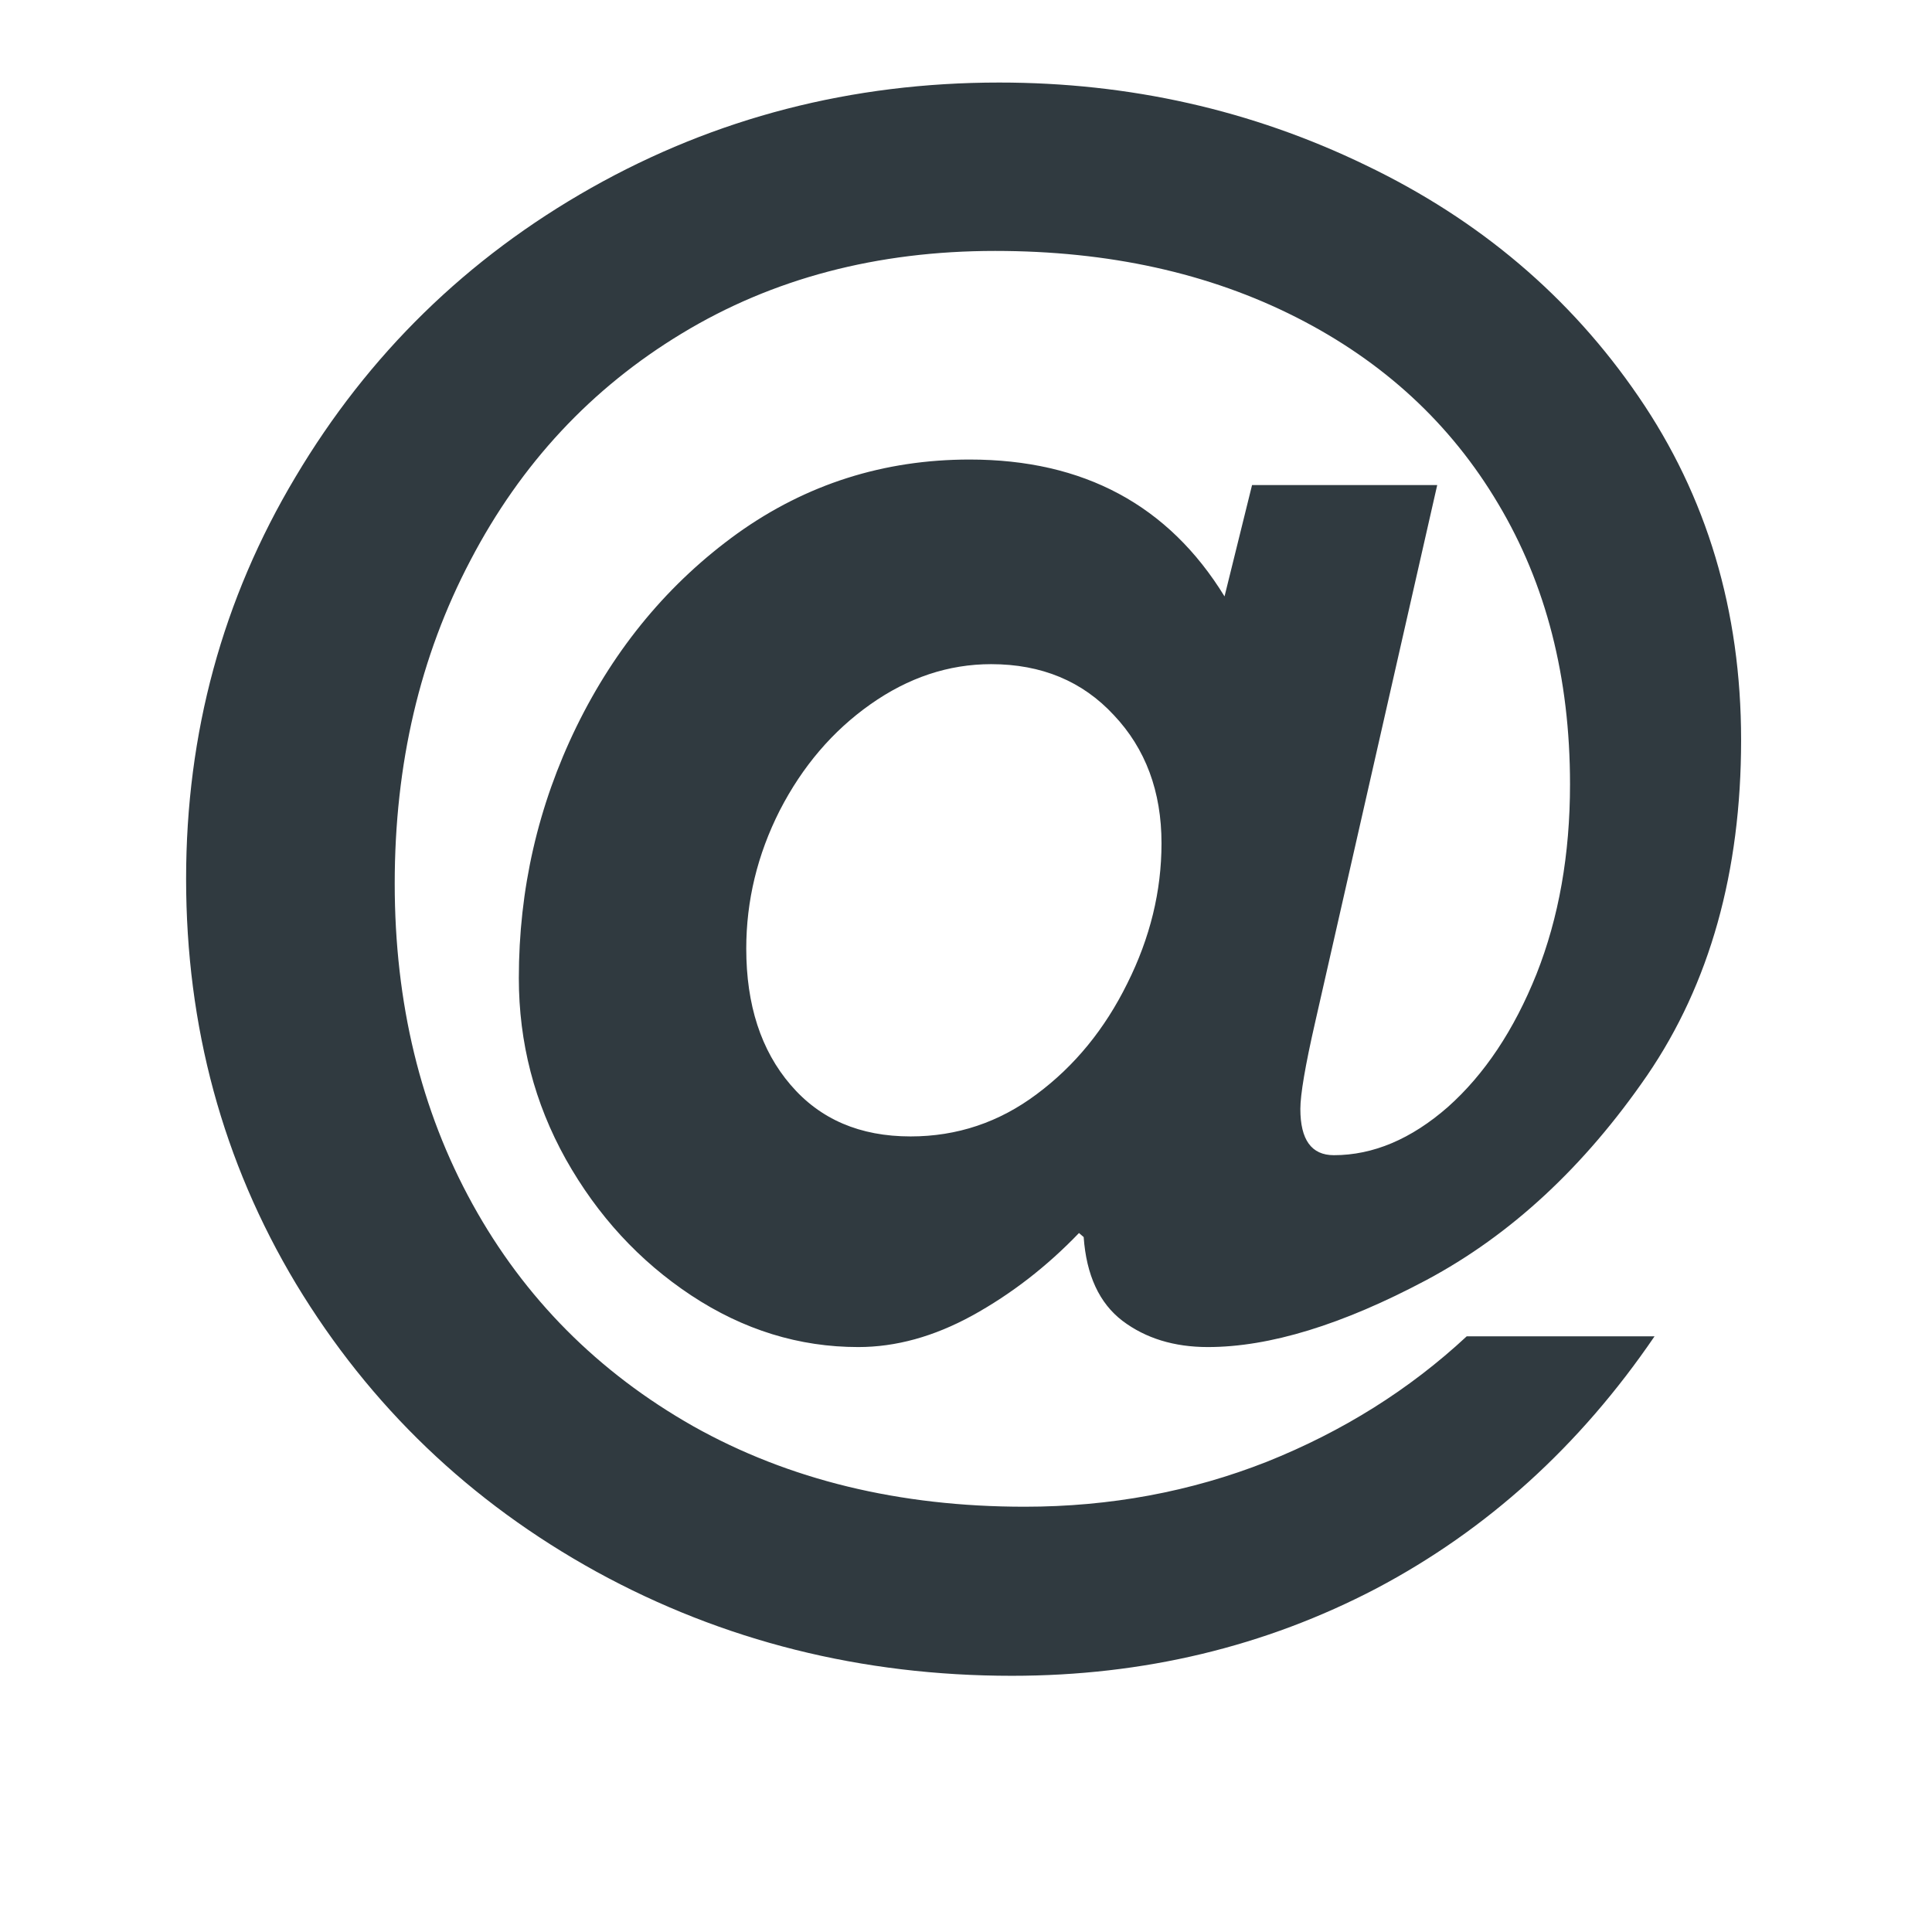
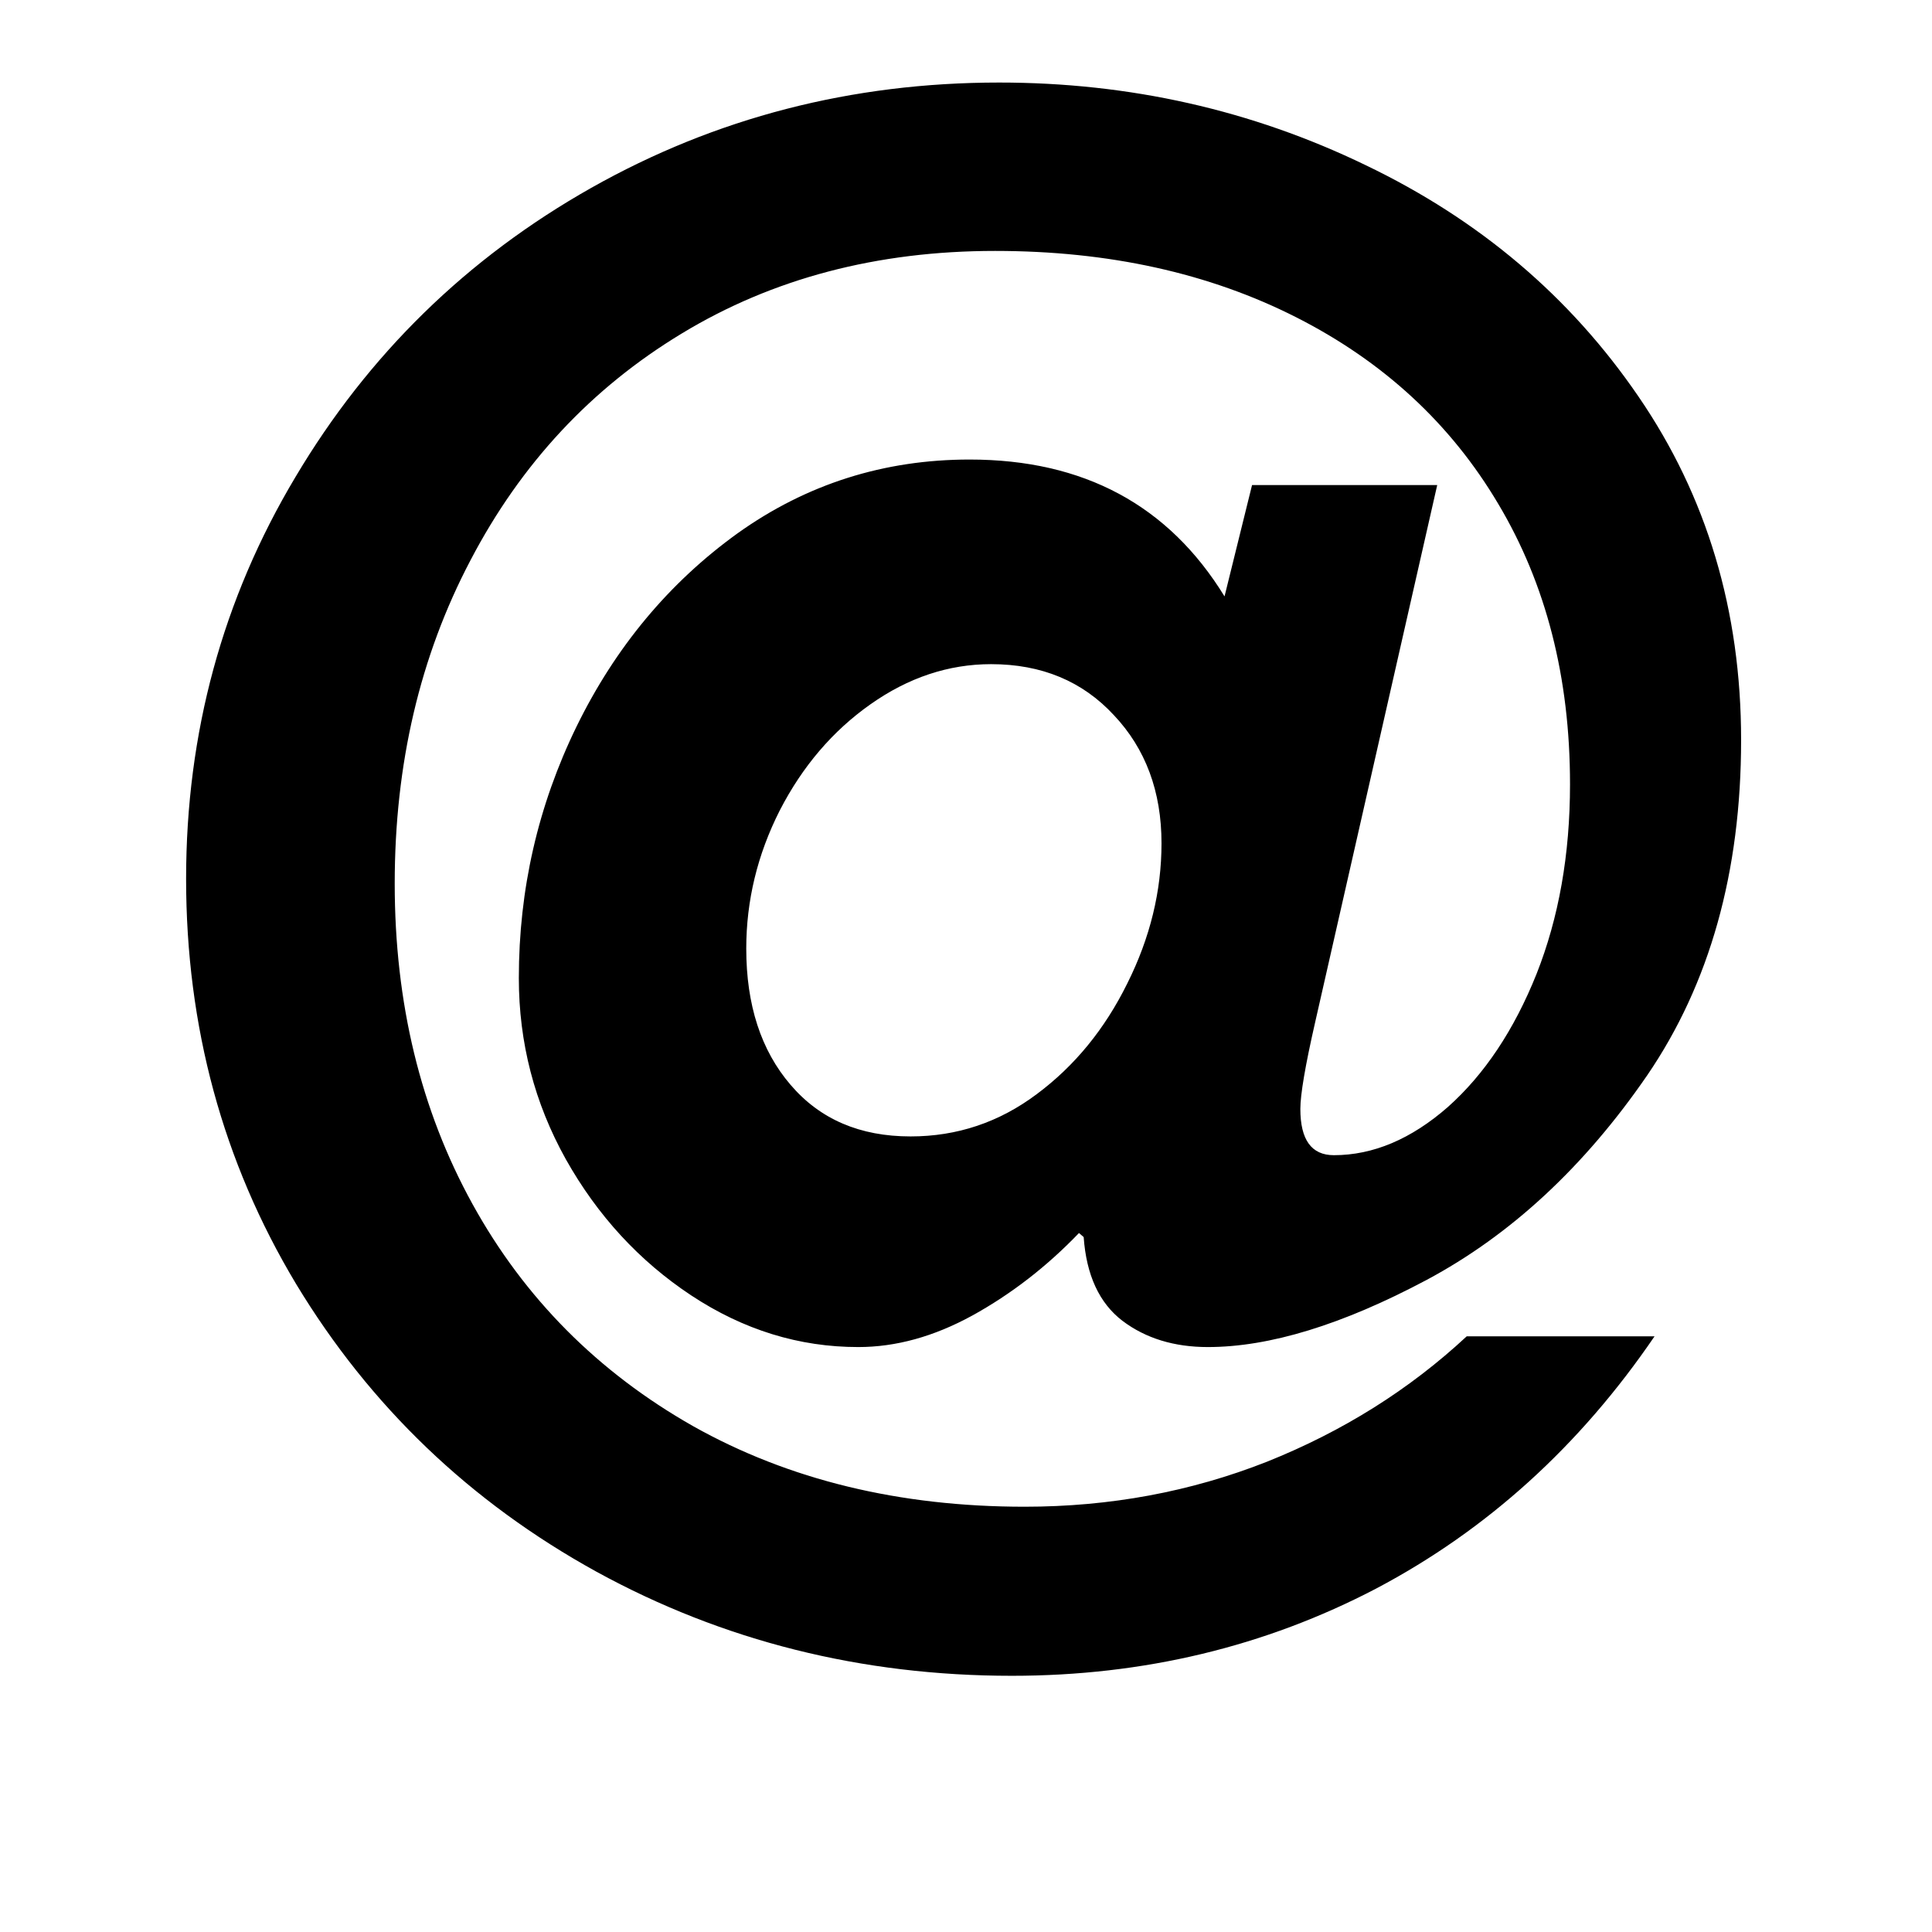
<svg xmlns="http://www.w3.org/2000/svg" width="60" zoomAndPan="magnify" viewBox="0 0 45 45" height="60" preserveAspectRatio="xMidYMid meet" version="1.0">
  <defs>
    <g />
  </defs>
-   <g fill="#303A40" fill-opacity="1">
+   <g fill="black" fill-opacity="1">
    <g transform="translate(-1.462288, 38.09452)">
      <g>
        <path d="M 29.594 -6.719 C 28.812 -6.719 28.148 -6.922 27.609 -7.328 C 27.066 -7.742 26.766 -8.395 26.703 -9.281 L 26.594 -9.375 C 25.844 -8.594 25.016 -7.953 24.109 -7.453 C 23.211 -6.961 22.328 -6.719 21.453 -6.719 C 20.078 -6.719 18.781 -7.117 17.562 -7.922 C 16.352 -8.723 15.379 -9.781 14.641 -11.094 C 13.91 -12.406 13.547 -13.812 13.547 -15.312 C 13.547 -17.375 13.992 -19.328 14.891 -21.172 C 15.797 -23.023 17.047 -24.523 18.641 -25.672 C 20.242 -26.816 22.047 -27.391 24.047 -27.391 C 26.703 -27.391 28.68 -26.328 29.984 -24.203 L 30.625 -26.797 L 34.938 -26.797 L 32.094 -14.281 C 31.863 -13.27 31.75 -12.598 31.75 -12.266 C 31.75 -11.547 32.008 -11.188 32.531 -11.188 C 33.445 -11.188 34.332 -11.562 35.188 -12.312 C 36.039 -13.07 36.727 -14.102 37.25 -15.406 C 37.77 -16.719 38.031 -18.191 38.031 -19.828 C 38.031 -22.316 37.473 -24.492 36.359 -26.359 C 35.254 -28.223 33.688 -29.672 31.656 -30.703 C 29.625 -31.734 27.285 -32.25 24.641 -32.25 C 21.891 -32.25 19.457 -31.609 17.344 -30.328 C 15.238 -29.055 13.598 -27.297 12.422 -25.047 C 11.242 -22.805 10.656 -20.297 10.656 -17.516 C 10.656 -14.734 11.258 -12.242 12.469 -10.047 C 13.676 -7.859 15.391 -6.133 17.609 -4.875 C 19.836 -3.625 22.41 -3 25.328 -3 C 27.316 -3 29.195 -3.348 30.969 -4.047 C 32.738 -4.754 34.289 -5.727 35.625 -6.969 L 40 -6.969 C 38.258 -4.414 36.098 -2.457 33.516 -1.094 C 30.93 0.258 28.102 0.938 25.031 0.938 C 21.531 0.938 18.305 0.129 15.359 -1.484 C 12.41 -3.109 10.078 -5.344 8.359 -8.188 C 6.648 -11.039 5.797 -14.188 5.797 -17.625 C 5.797 -21.02 6.645 -24.141 8.344 -26.984 C 10.039 -29.836 12.336 -32.082 15.234 -33.719 C 18.129 -35.352 21.297 -36.172 24.734 -36.172 C 27.773 -36.172 30.617 -35.531 33.266 -34.25 C 35.922 -32.977 38.039 -31.18 39.625 -28.859 C 41.219 -26.535 42.016 -23.867 42.016 -20.859 C 42.016 -17.785 41.285 -15.18 39.828 -13.047 C 38.367 -10.922 36.656 -9.332 34.688 -8.281 C 32.727 -7.238 31.031 -6.719 29.594 -6.719 Z M 28.516 -18.453 C 28.516 -19.66 28.145 -20.656 27.406 -21.438 C 26.676 -22.227 25.723 -22.625 24.547 -22.625 C 23.555 -22.625 22.617 -22.312 21.734 -21.688 C 20.859 -21.07 20.156 -20.25 19.625 -19.219 C 19.102 -18.188 18.844 -17.113 18.844 -16 C 18.844 -14.688 19.188 -13.629 19.875 -12.828 C 20.562 -12.023 21.492 -11.625 22.672 -11.625 C 23.754 -11.625 24.734 -11.953 25.609 -12.609 C 26.492 -13.266 27.195 -14.125 27.719 -15.188 C 28.25 -16.25 28.516 -17.336 28.516 -18.453 Z M 28.516 -18.453 " />
      </g>
    </g>
  </g>
</svg>
